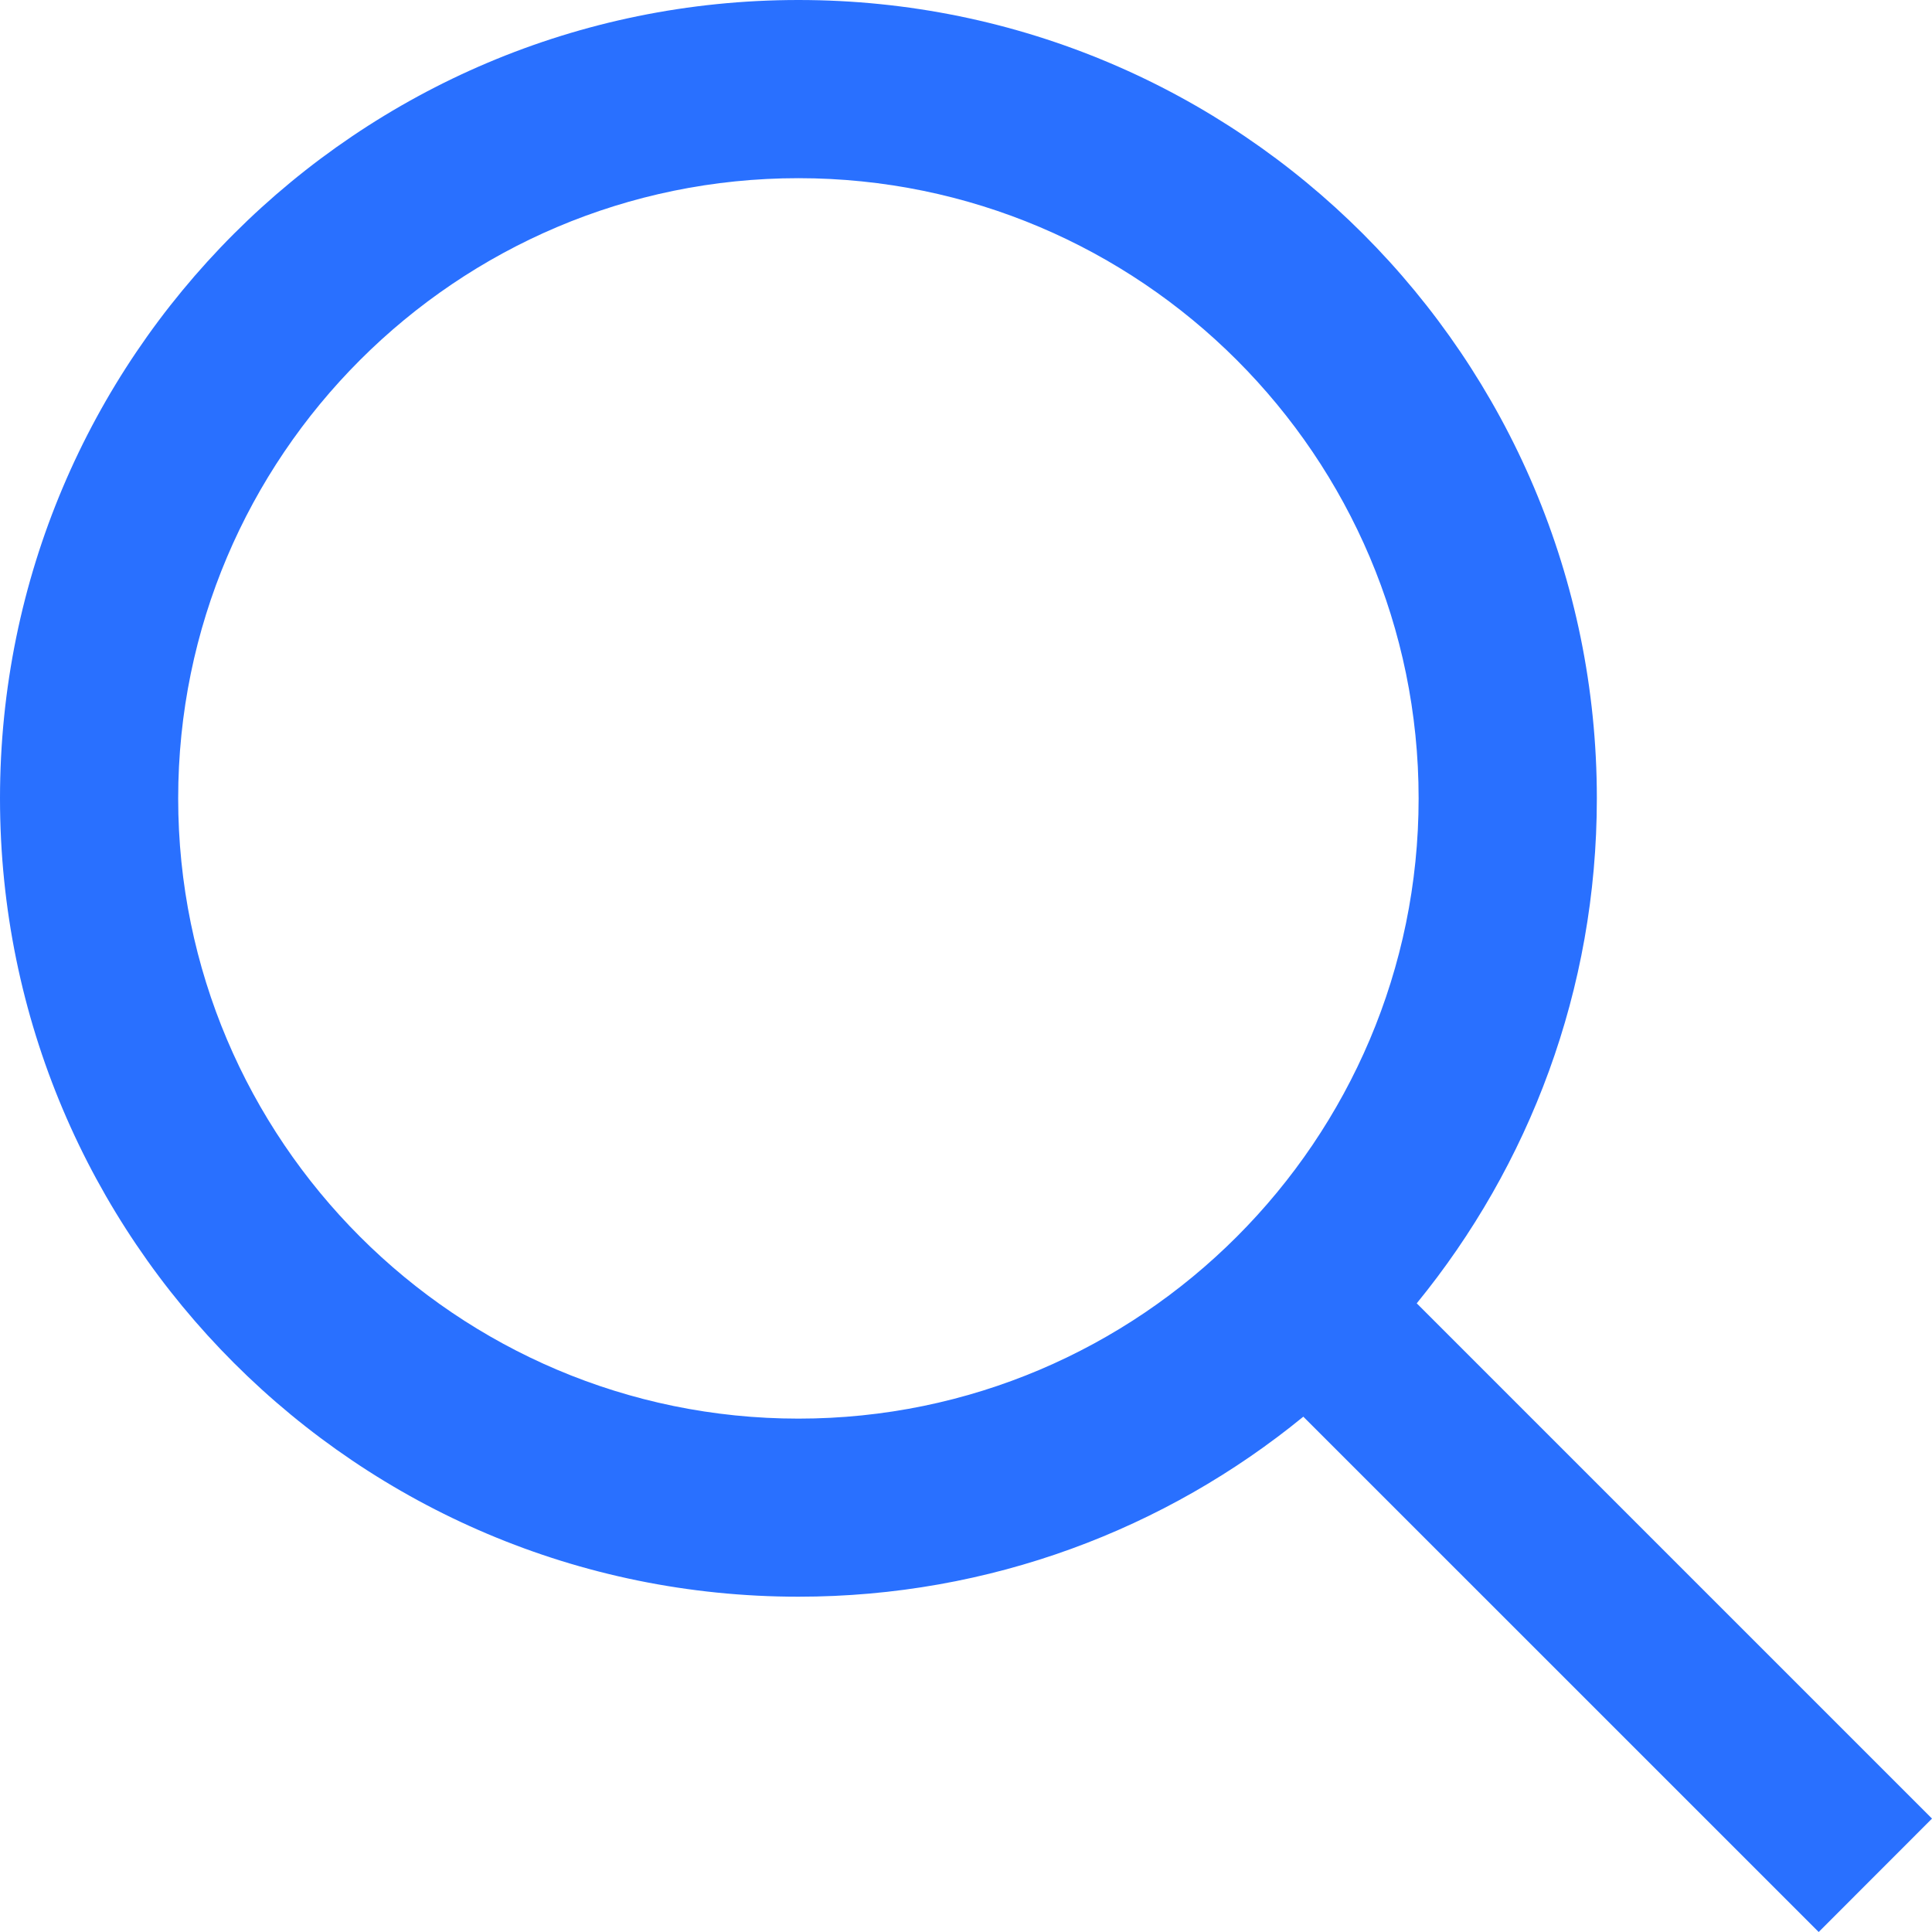
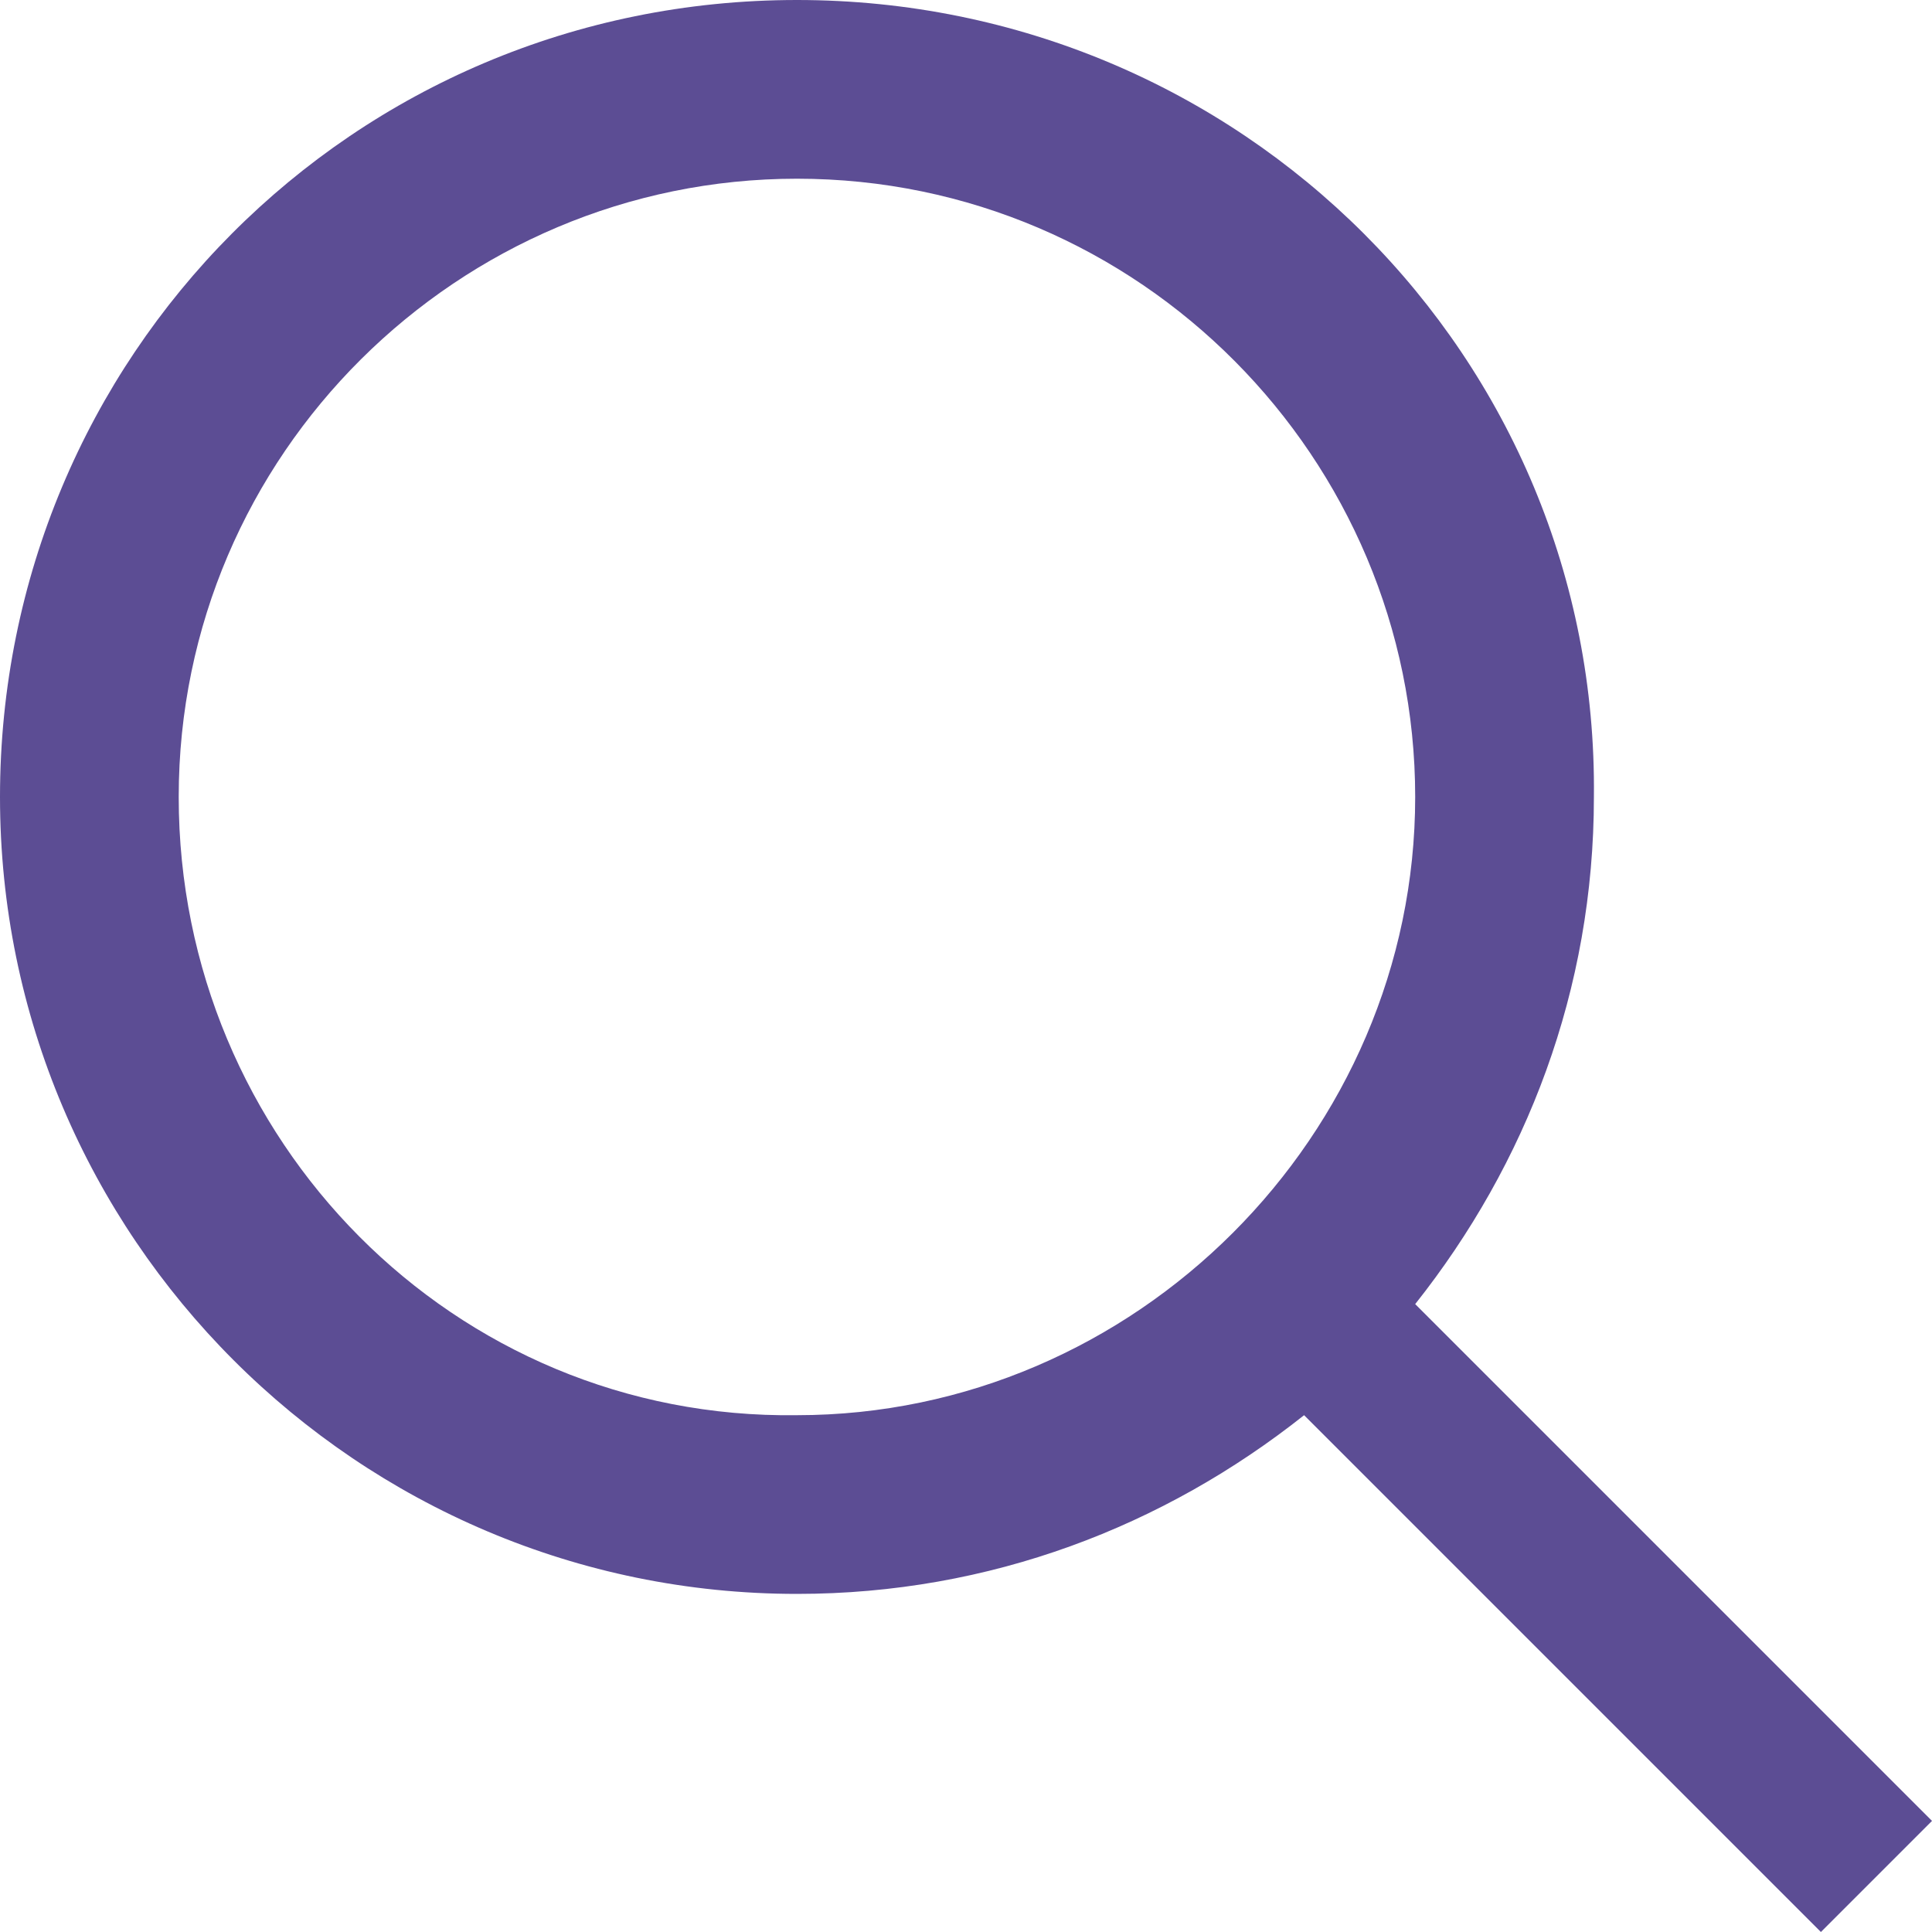
- <svg xmlns="http://www.w3.org/2000/svg" version="1.1" id="Layer_1" x="0px" y="0px" width="40px" height="40px" viewBox="0 0 40 40" enable-background="new 0 0 40 40" xml:space="preserve">
-   <path id="XMLID_61_" fill="#2970FF" d="M40,37.652L29.332,26.984c2.328-2.85,3.729-6.488,3.729-10.455C33.061,7.4,25.66,0,16.531,0  S0,7.4,0,16.529c0,9.131,7.402,16.529,16.531,16.529c3.967,0,7.605-1.398,10.453-3.727L37.654,40L40,37.652z M3.689,16.529  c0-7.08,5.76-12.84,12.842-12.84c7.08,0,12.84,5.76,12.84,12.84s-5.76,12.842-12.84,12.842C9.449,29.371,3.689,23.609,3.689,16.529z  " />
-   <g>
- </g>
-   <g>
- </g>
-   <g>
- </g>
-   <g>
- </g>
-   <g>
- </g>
-   <g>
- </g>
-   <g>
- </g>
-   <g>
- </g>
-   <g>
- </g>
-   <g>
- </g>
-   <g>
- </g>
-   <g>
- </g>
-   <g>
- </g>
-   <g>
- </g>
-   <g>
- </g>
+ <svg xmlns="http://www.w3.org/2000/svg" version="1.1" id="Layer_1" x="0px" y="0px" viewBox="0 0 40 40" style="enable-background:new 0 0 40 40;" xml:space="preserve">
+   <style type="text/css">
+ 	.st0{fill:#5C4D94;}
+ </style>
+   <path id="XMLID_61_" class="st0" d="M40,37.7L29.3,27c2.3-2.9,3.7-6.5,3.7-10.5C33.1,7.4,25.7,0,16.5,0S0,7.4,0,16.5  c0,9.1,7.4,16.5,16.5,16.5c4,0,7.6-1.4,10.5-3.7L37.7,40L40,37.7z M3.7,16.5c0-7.1,5.8-12.8,12.8-12.8c7.1,0,12.8,5.8,12.8,12.8  s-5.8,12.8-12.8,12.8C9.4,29.4,3.7,23.6,3.7,16.5z" />
</svg>
